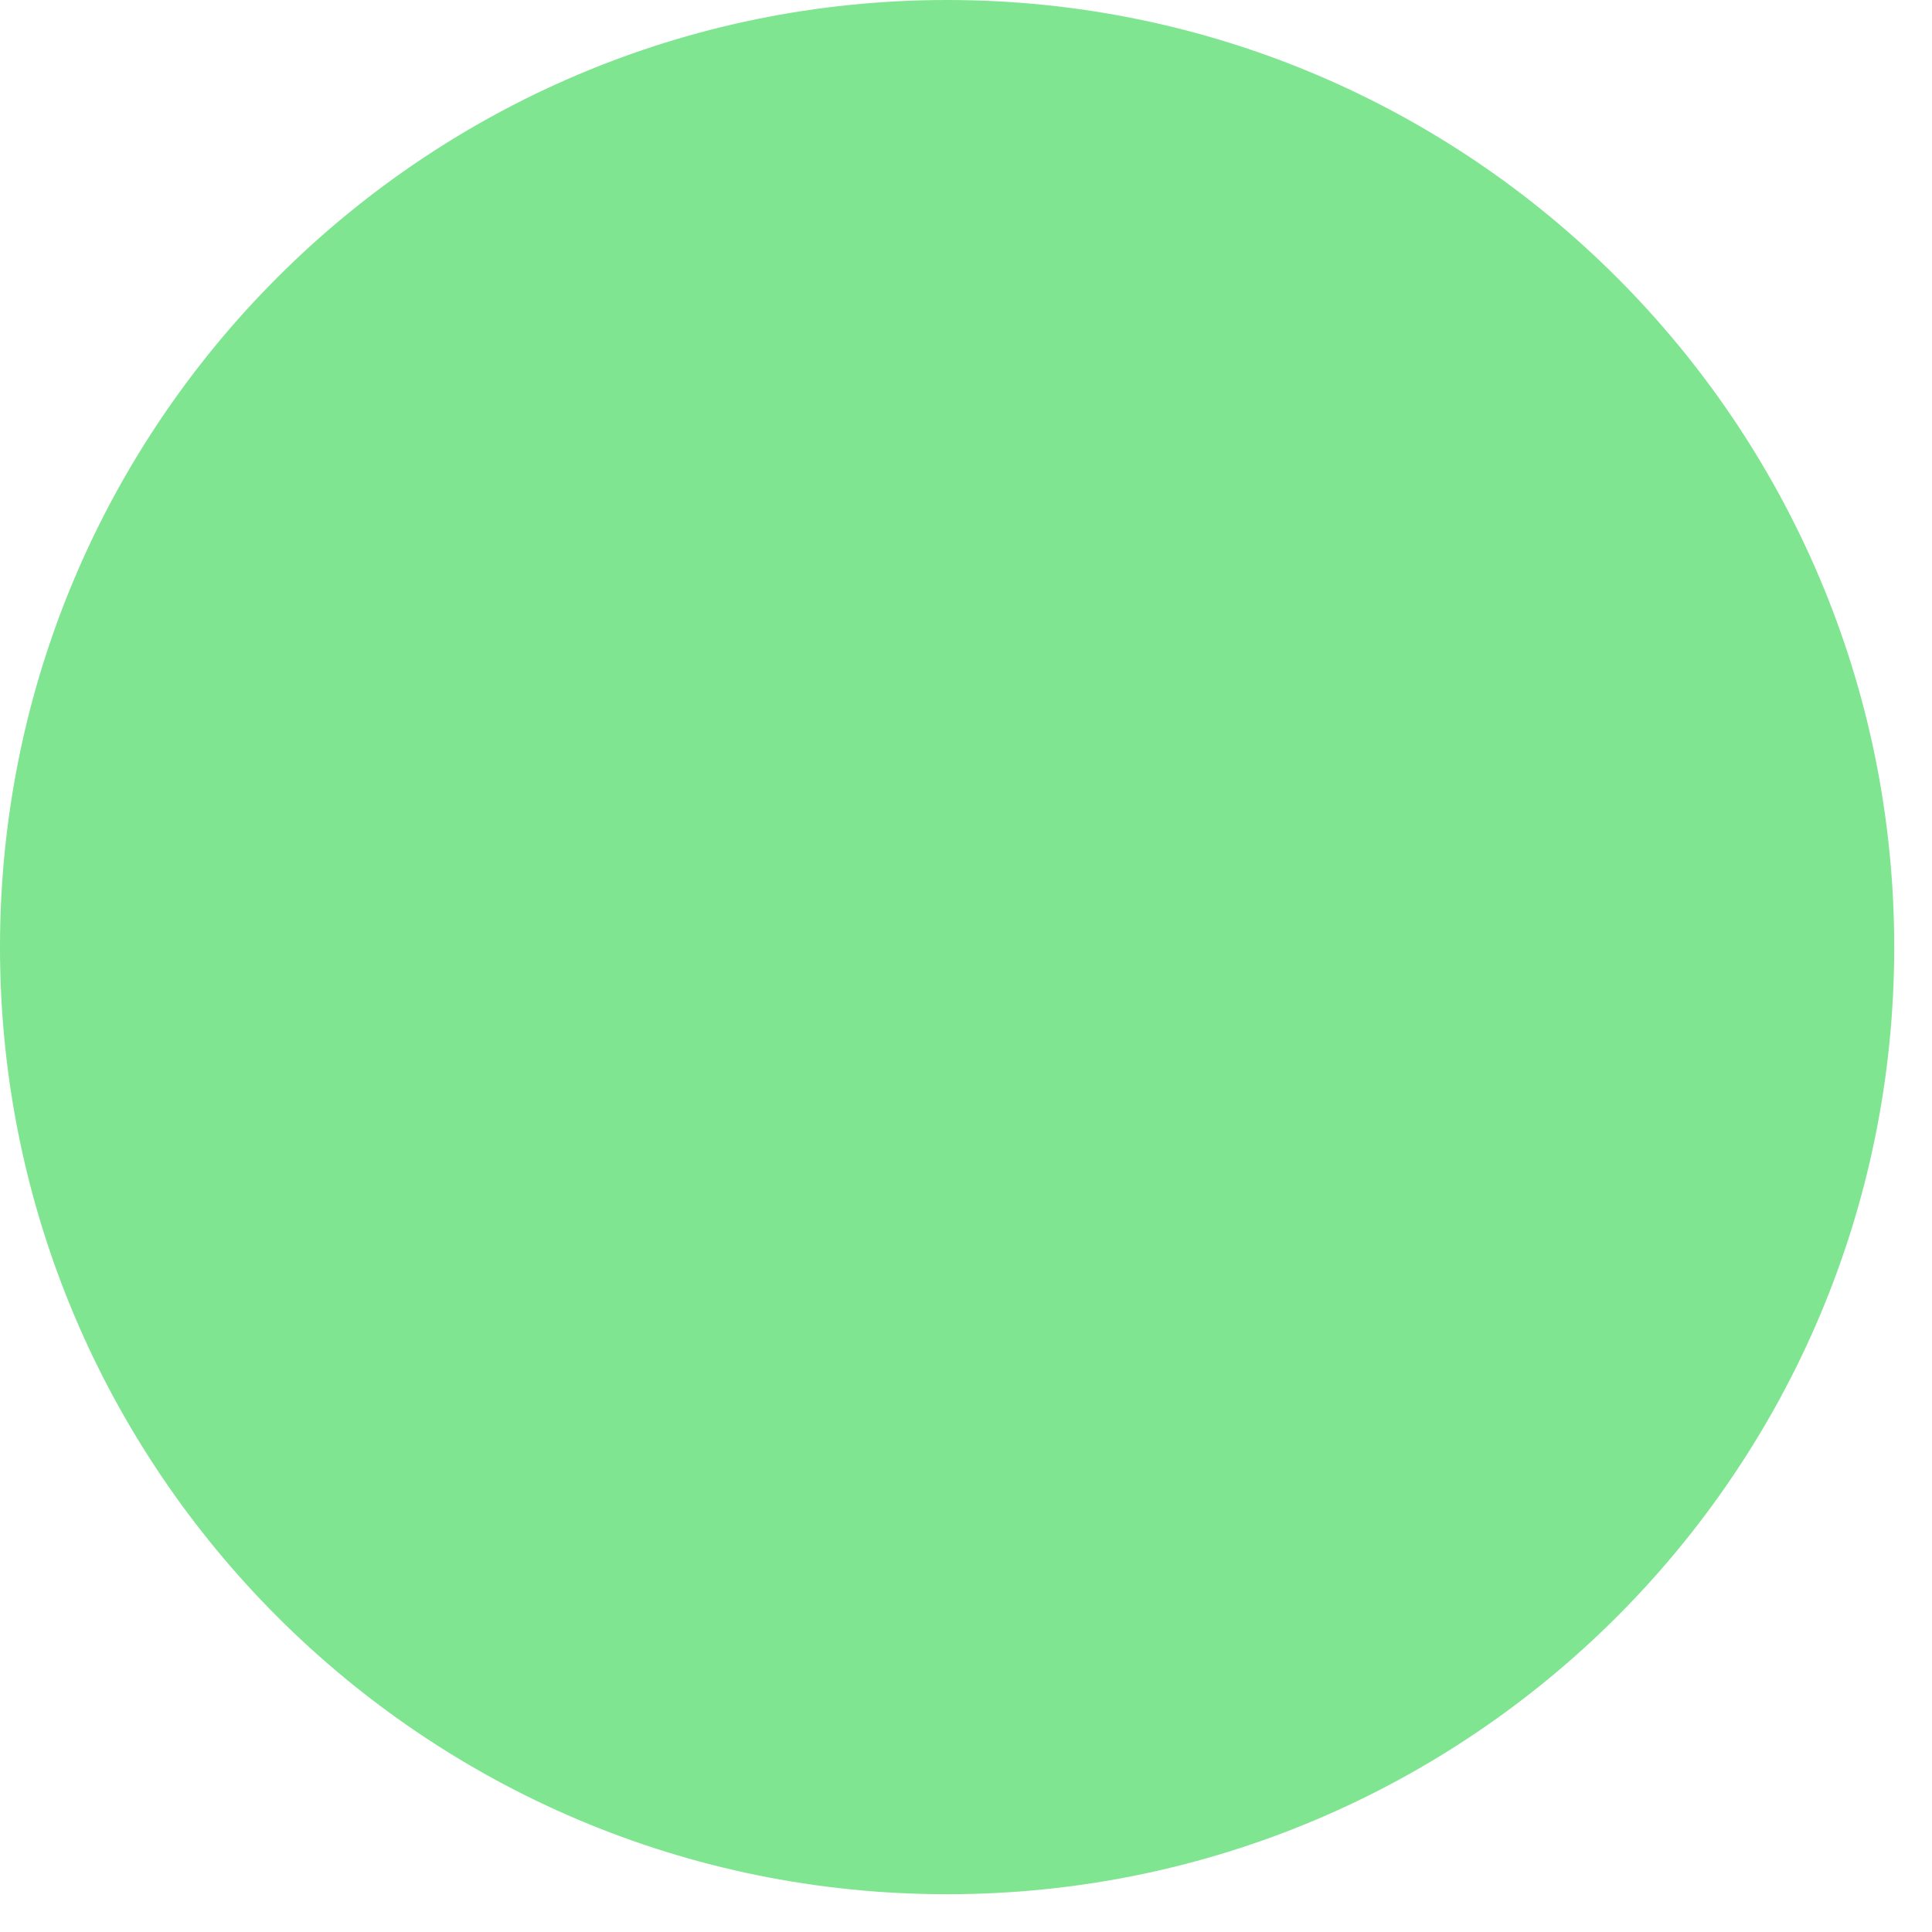
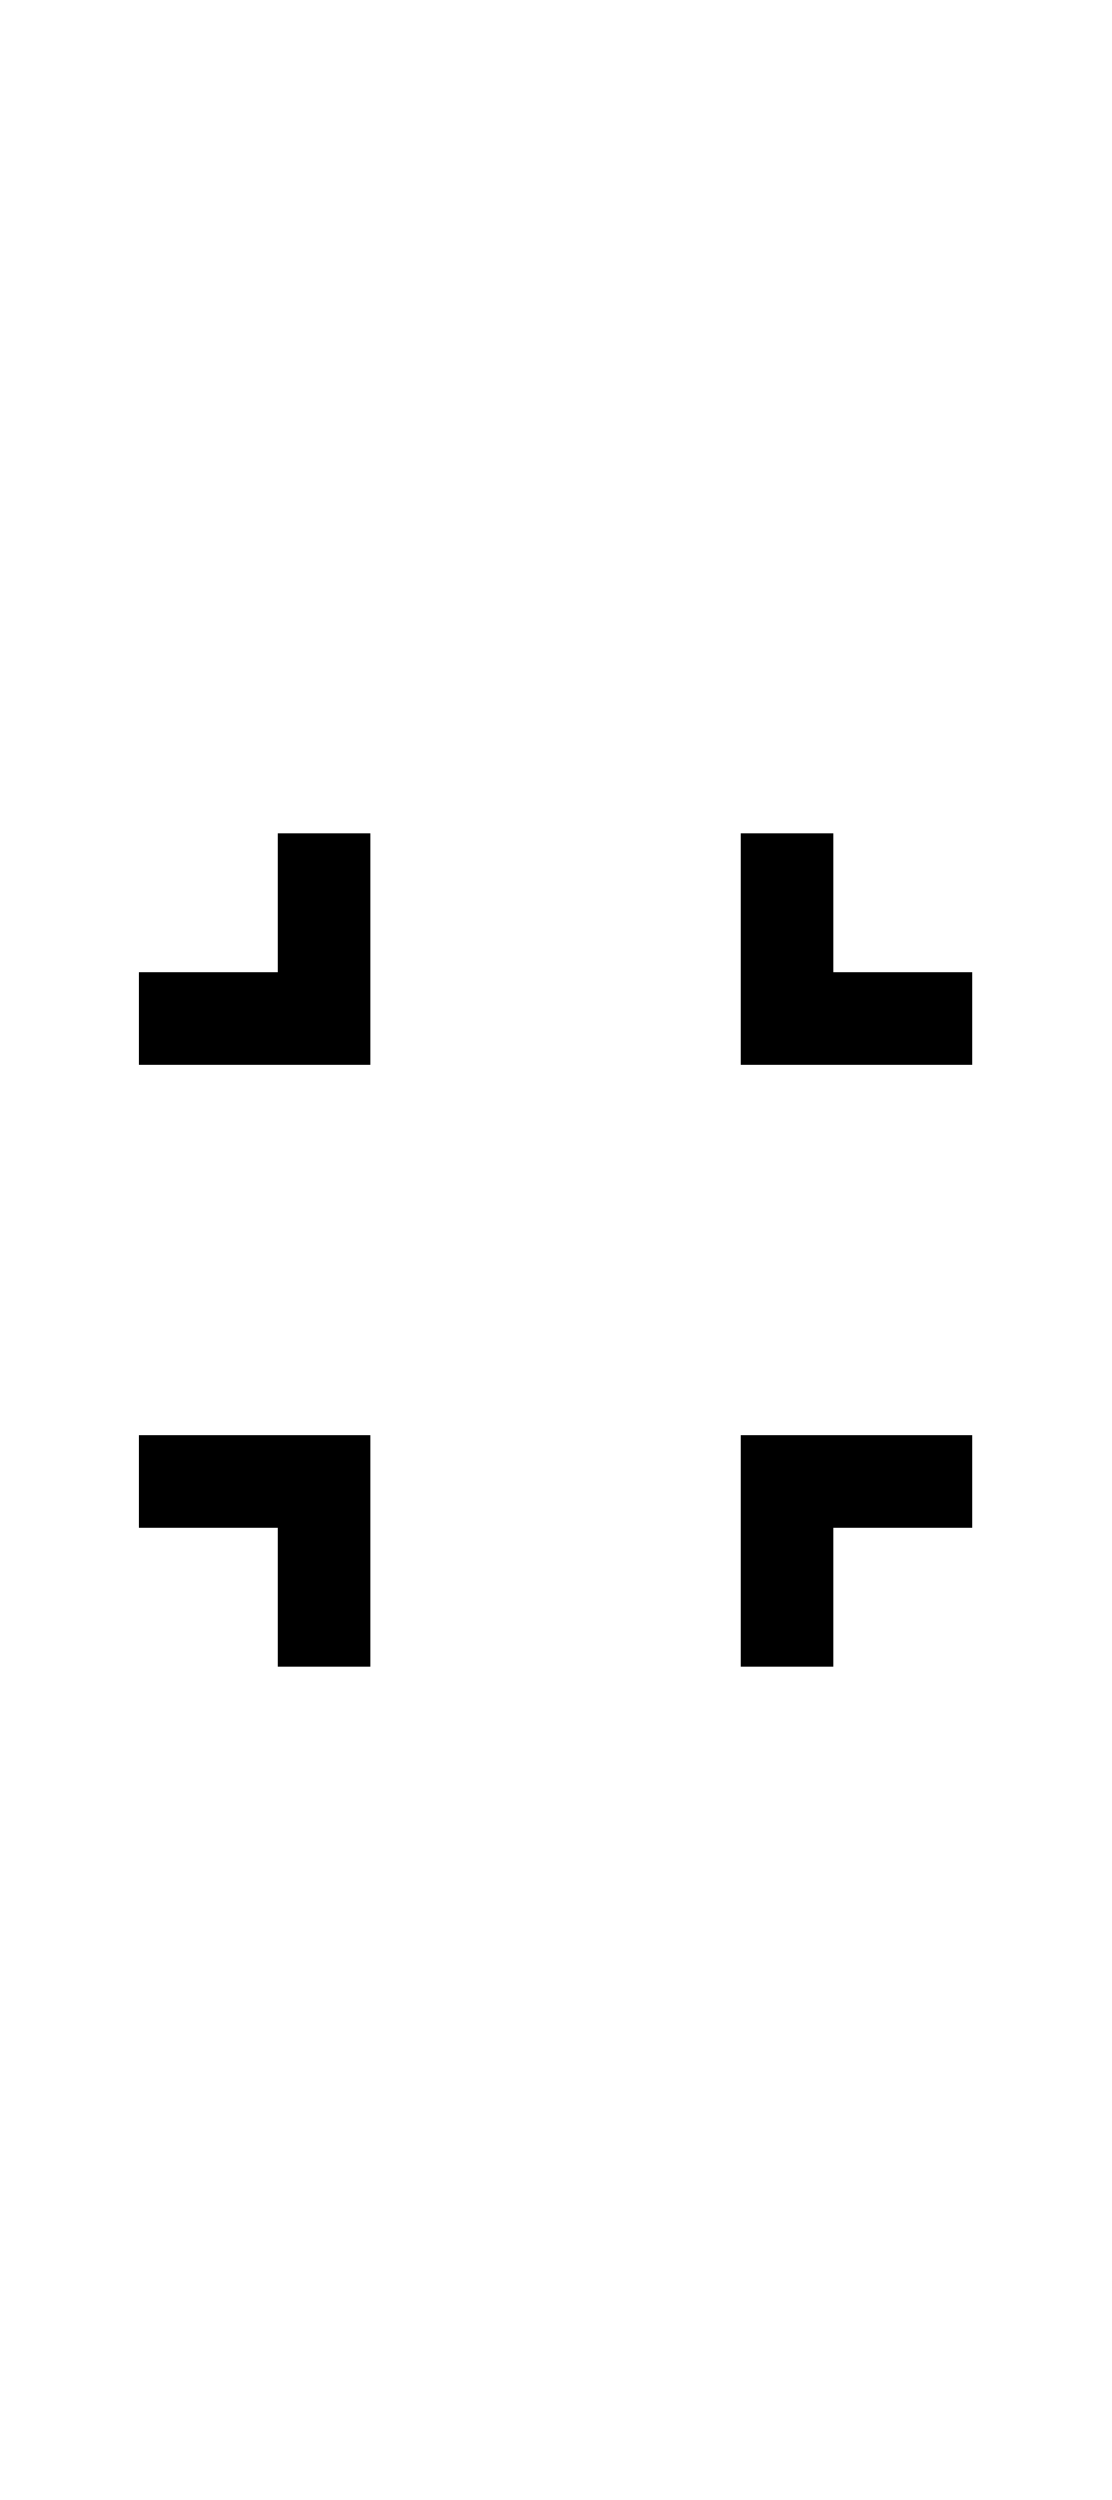
- <svg xmlns="http://www.w3.org/2000/svg" width="100%" height="100%" viewBox="0 0 4 4" version="1.1" xml:space="preserve" style="fill-rule:evenodd;clip-rule:evenodd;stroke-linejoin:round;stroke-miterlimit:2;">
-   <g transform="matrix(1,0,0,1,-0.3332,-6.3332)">
-     <g transform="matrix(0.4,0,0,0.4,4.8,4.8)">
-       <g transform="matrix(0.7353,0,0,0.7353,-12.1472,2.85284)">
-         <path d="M8,14.667C11.682,14.667 14.667,11.682 14.667,8C14.667,4.318 11.682,1.333 8,1.333C4.318,1.333 1.333,4.318 1.333,8C1.333,11.682 4.318,14.667 8,14.667Z" style="fill:rgb(0,205,35);fill-opacity:0.5;fill-rule:nonzero;" />
-       </g>
-     </g>
-   </g>
+ <svg xmlns="http://www.w3.org/2000/svg" height="54px" viewBox="0 -960 960 960" width="24px" fill="#000">
+   <path d="M240-120v-120H120v-80h200v200h-80Zm400 0v-200h200v80H720v120h-80ZM120-640v-80h120v-120h80v200H120Zm520 0v-200h80v120h120v80H640Z" />
</svg>
